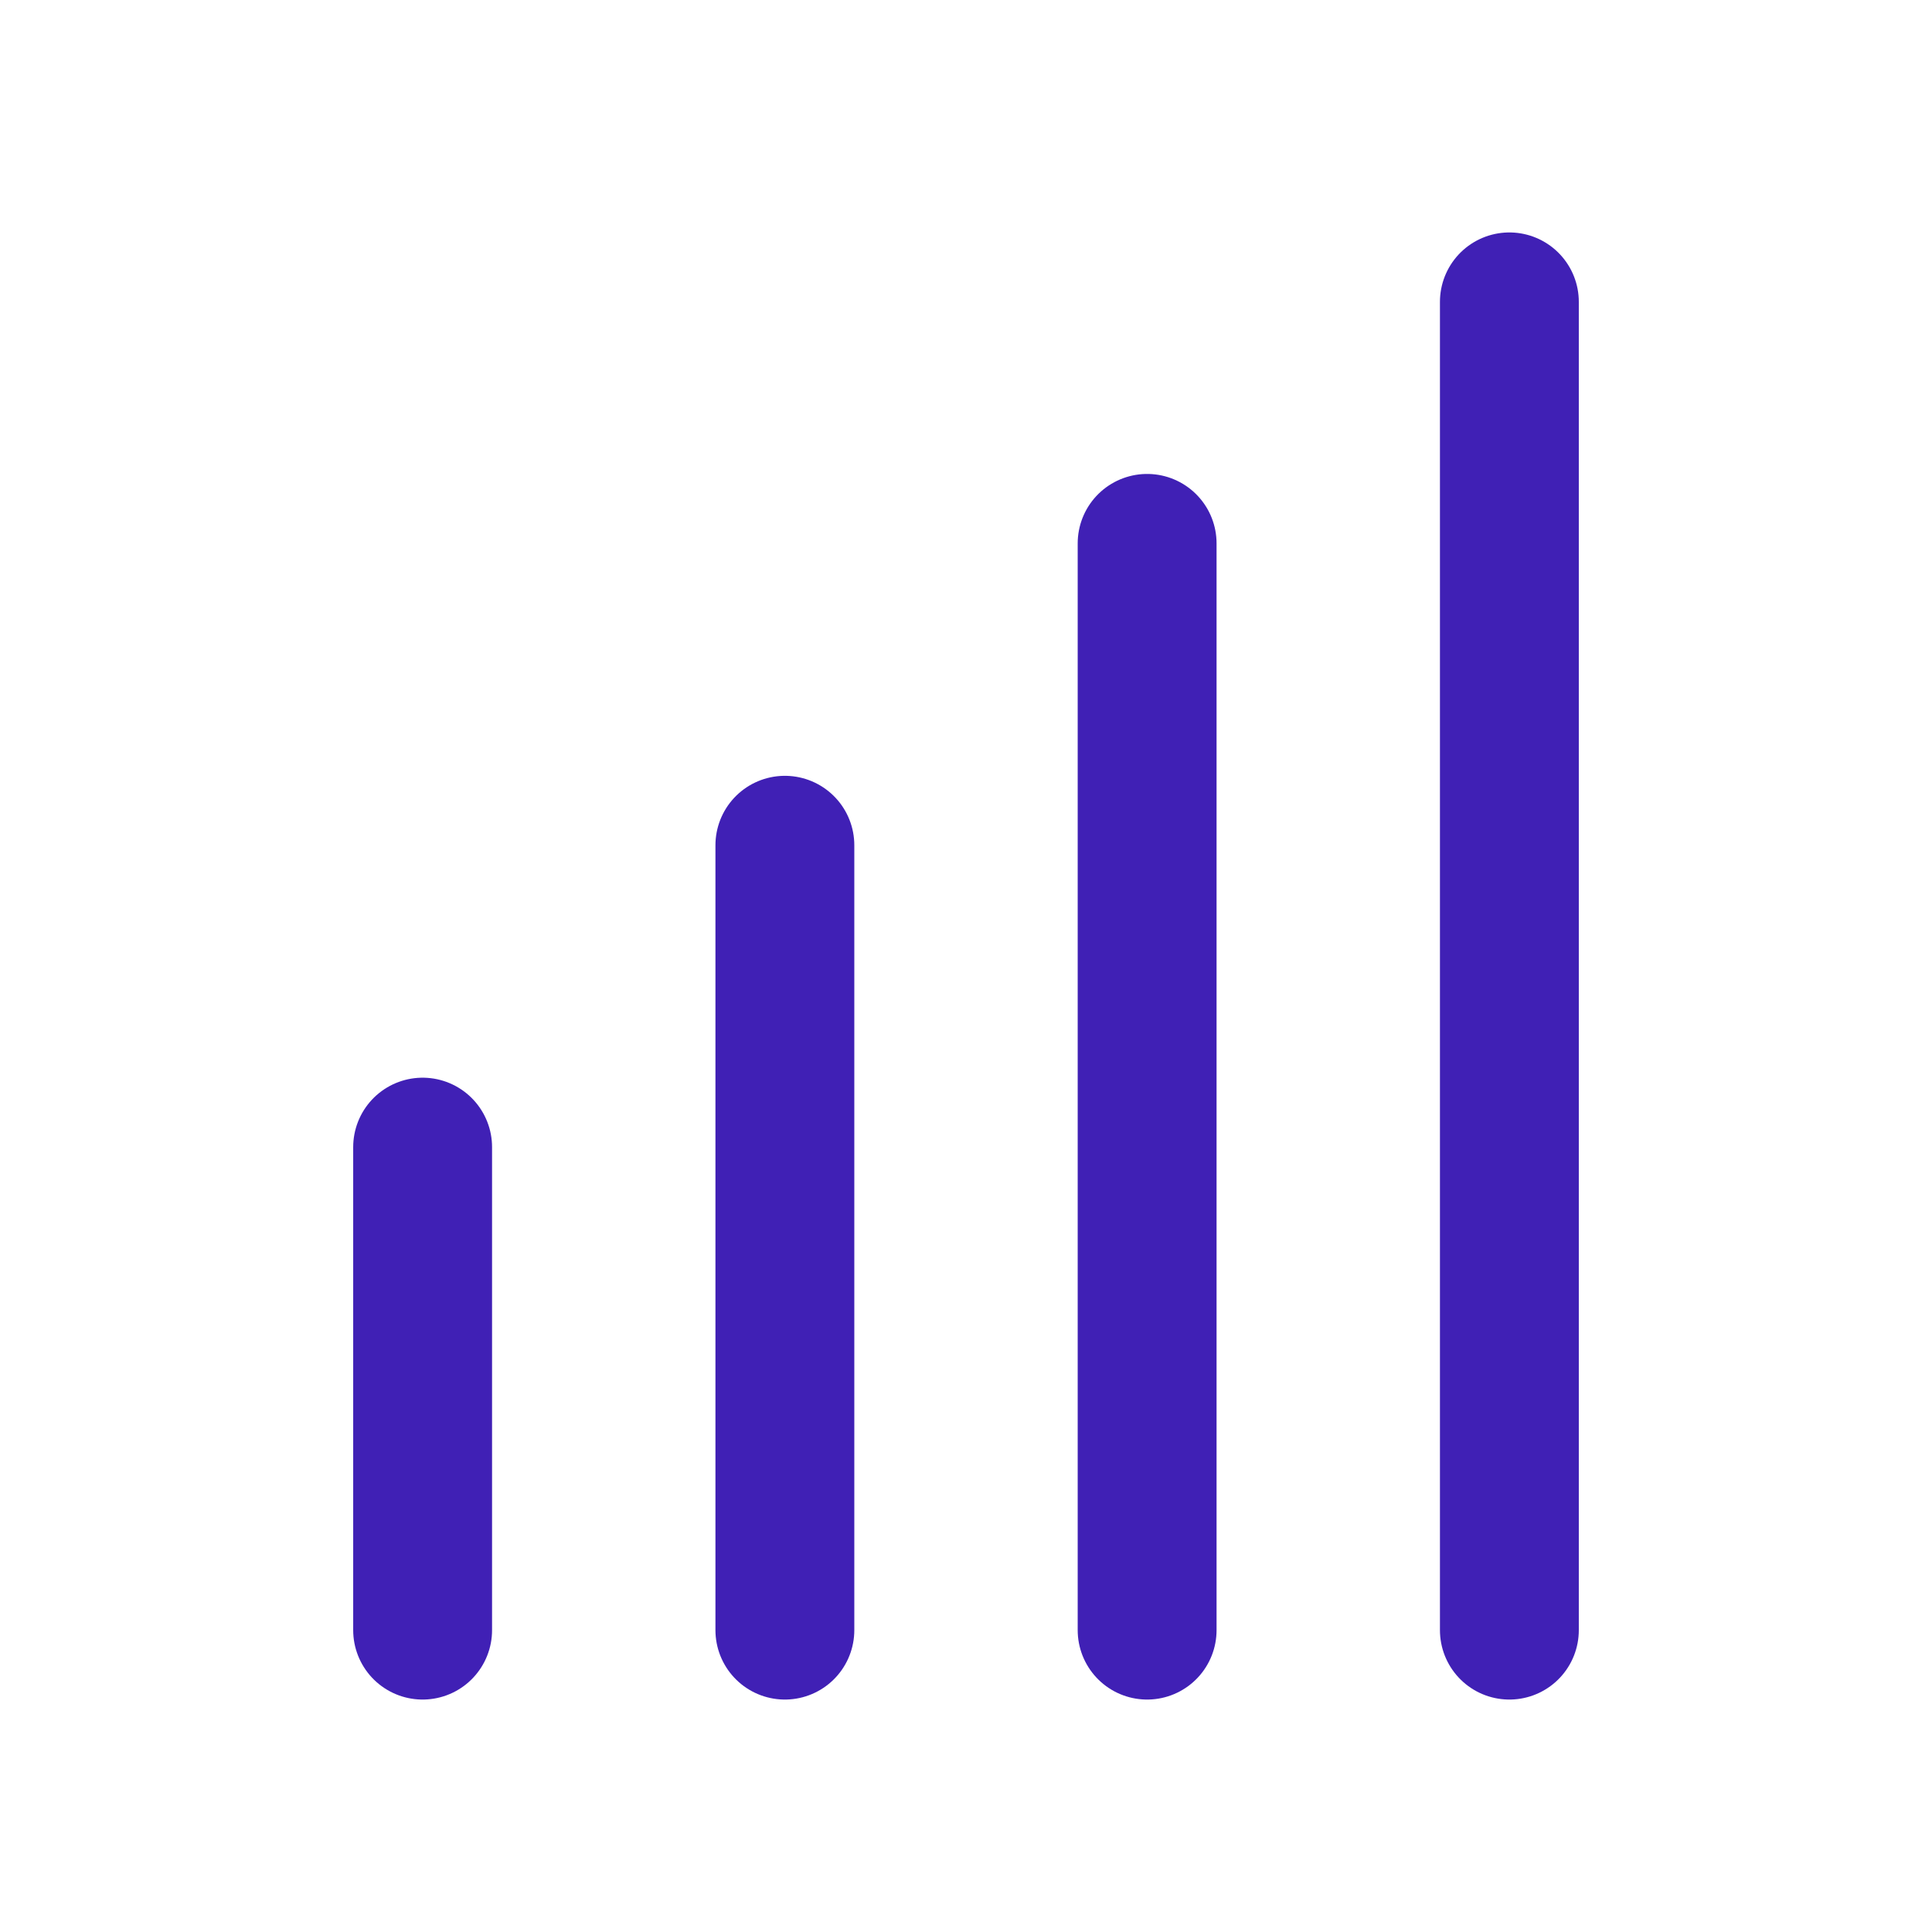
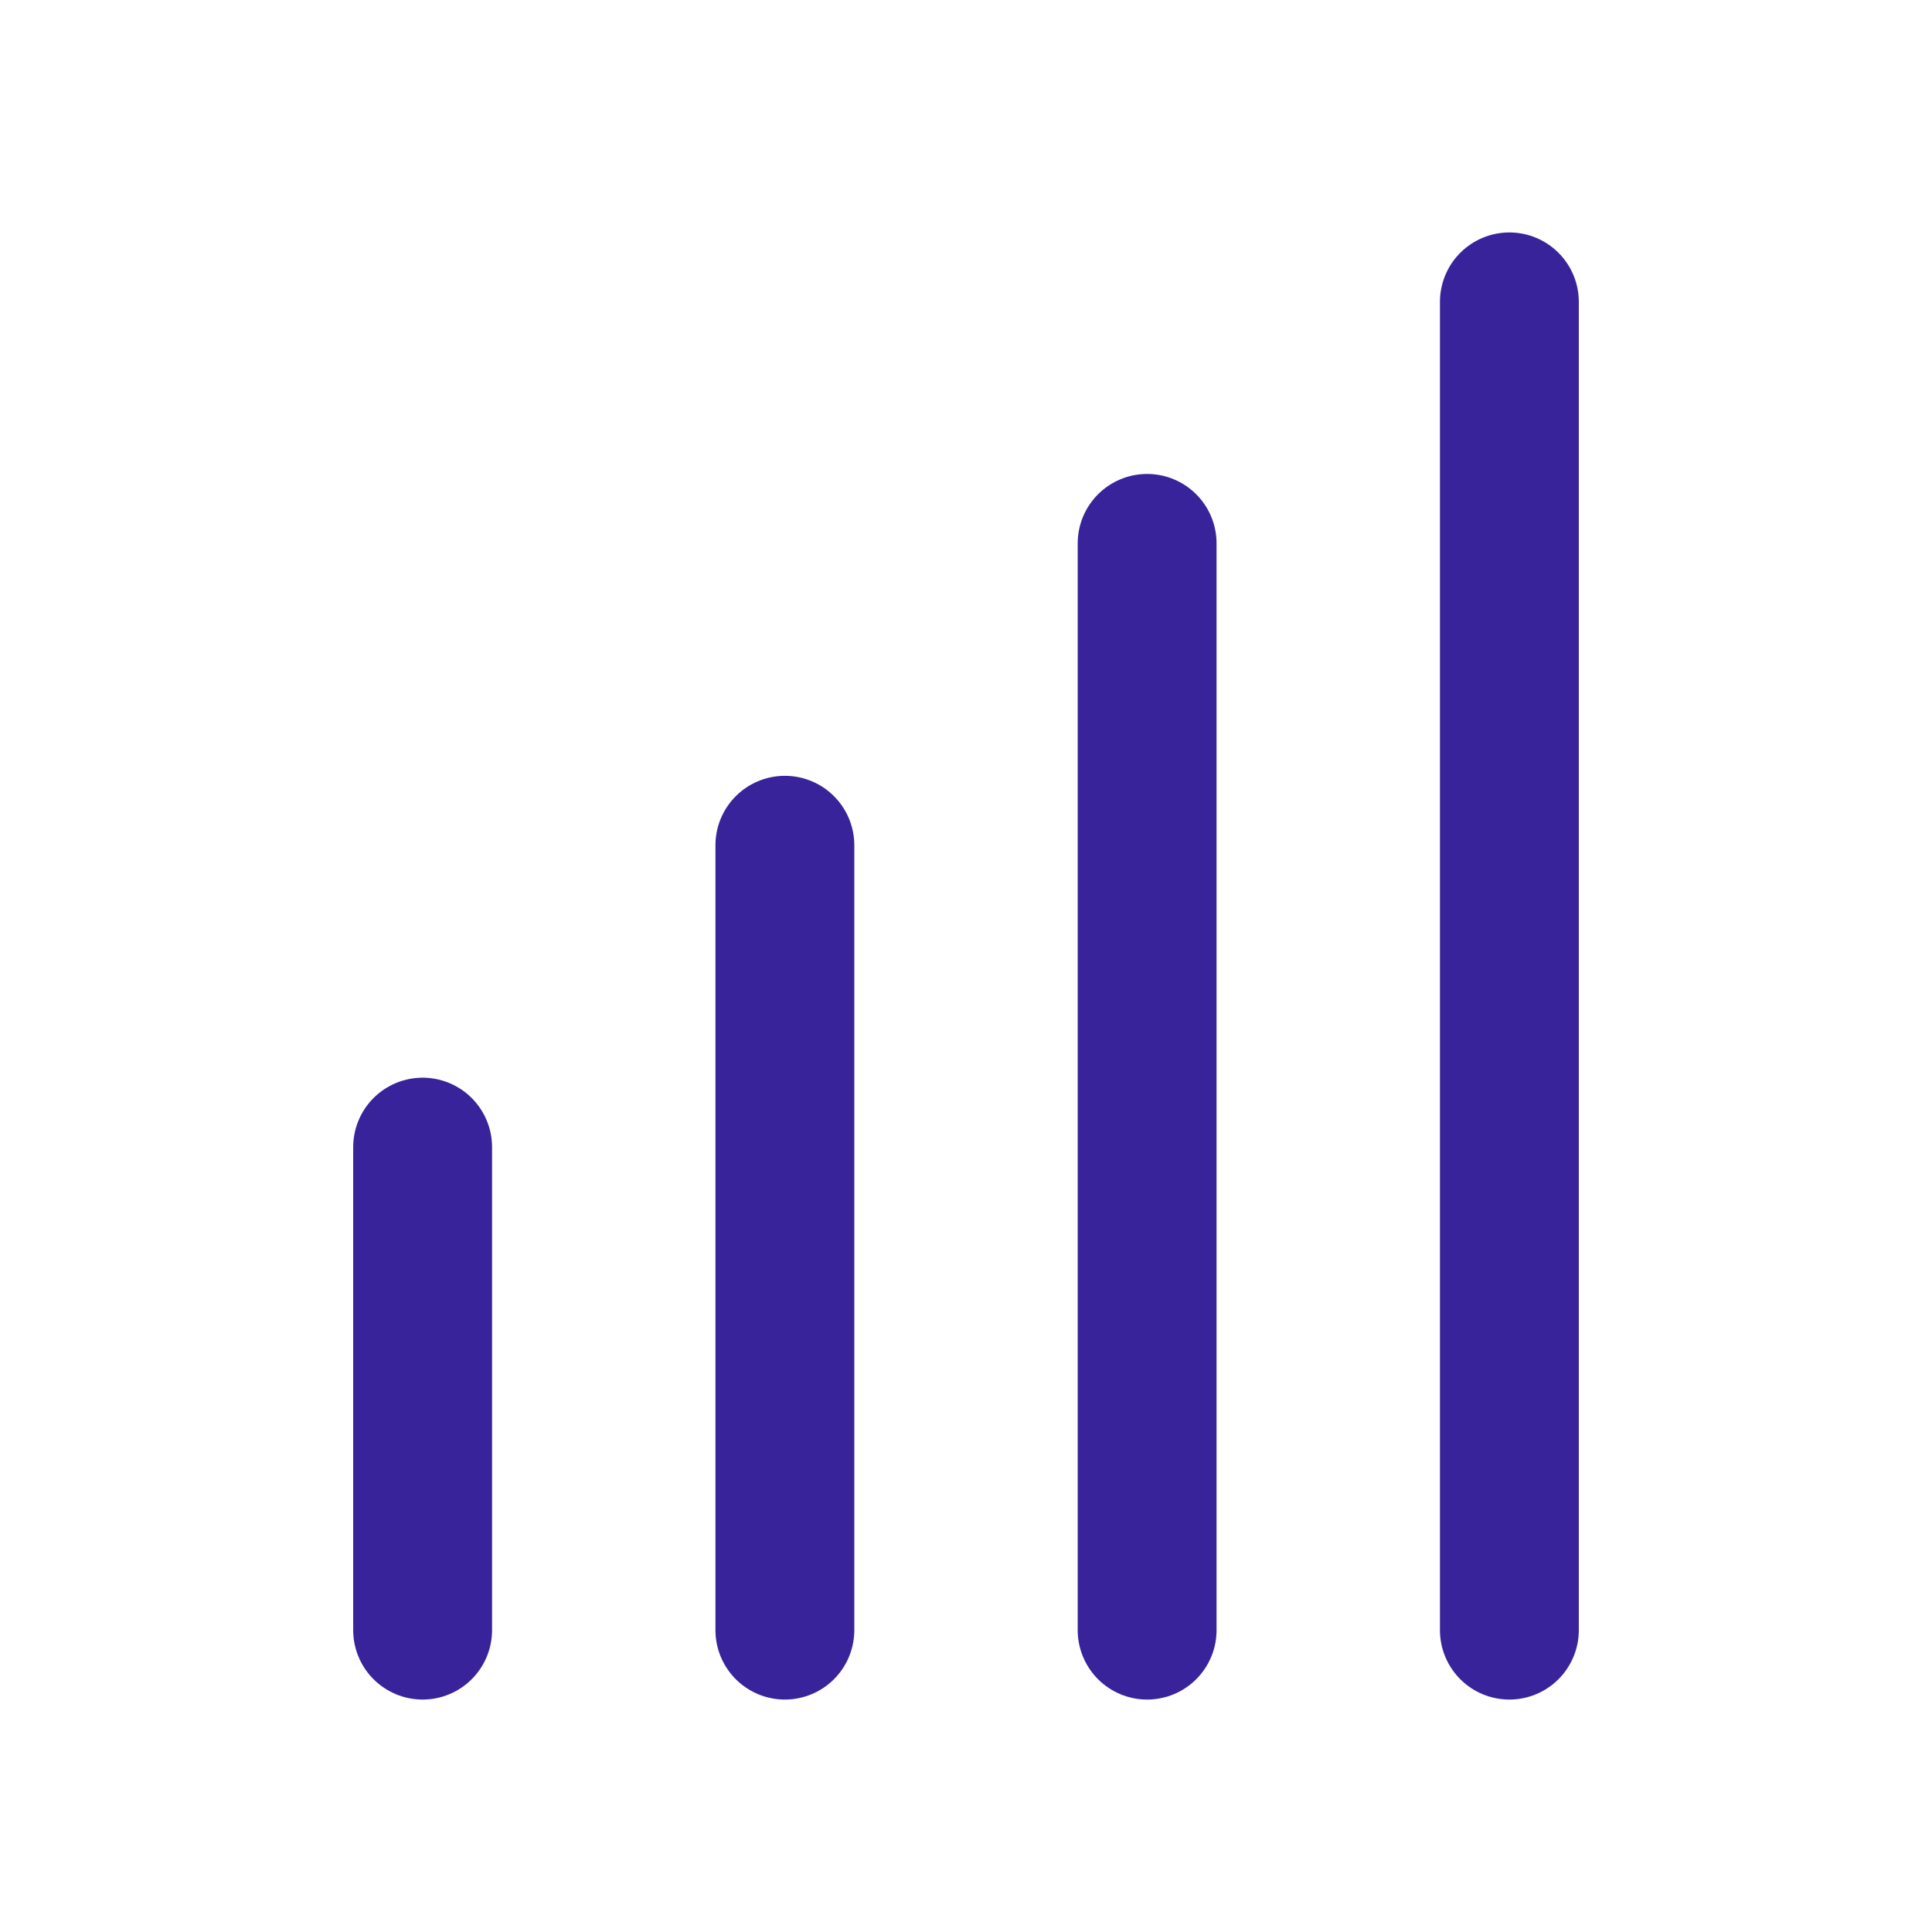
<svg xmlns="http://www.w3.org/2000/svg" width="100%" height="100%" viewBox="0 0 32 32" role="img" aria-labelledby="title desc">
-   <g fill="none" stroke="#4020B5" stroke-width="2.3" stroke-linecap="round" stroke-linejoin="round">
+   <g fill="none" stroke="#38239B" stroke-width="2.3" stroke-linecap="round" stroke-linejoin="round">
    <path d="M7 27V19M13 27V14M19 27V9M25 27V5" />
  </g>
</svg>
